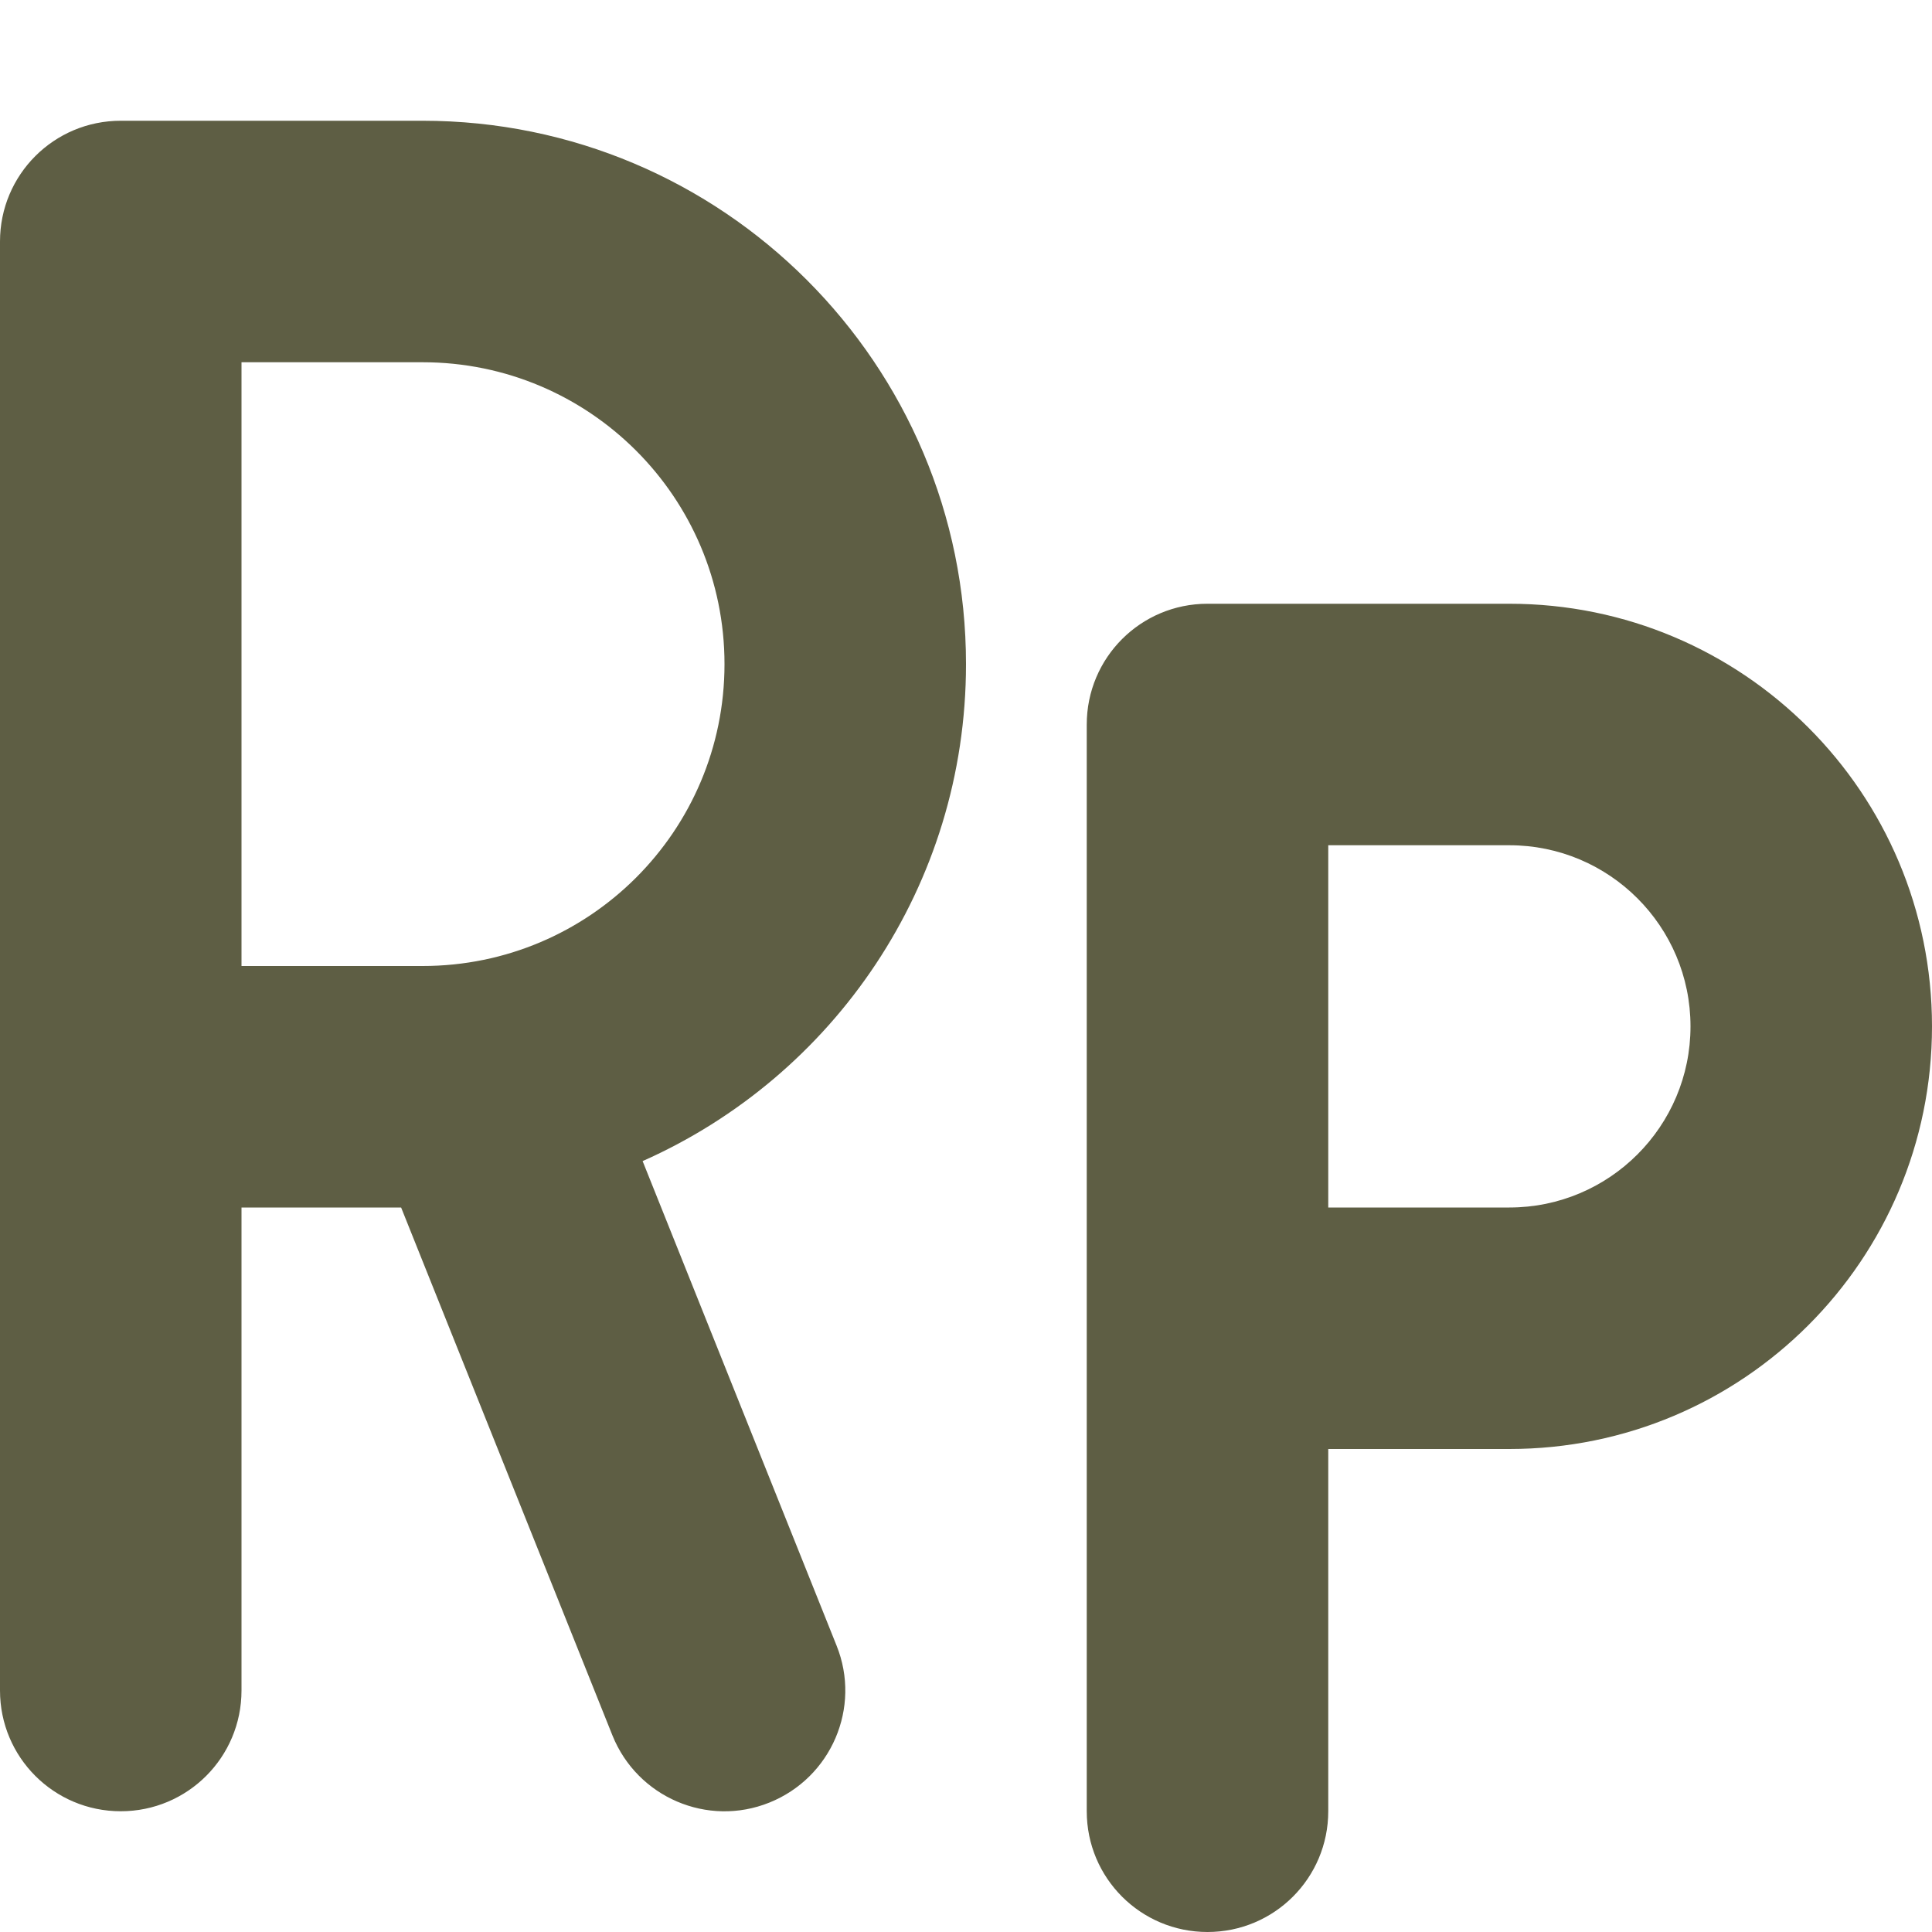
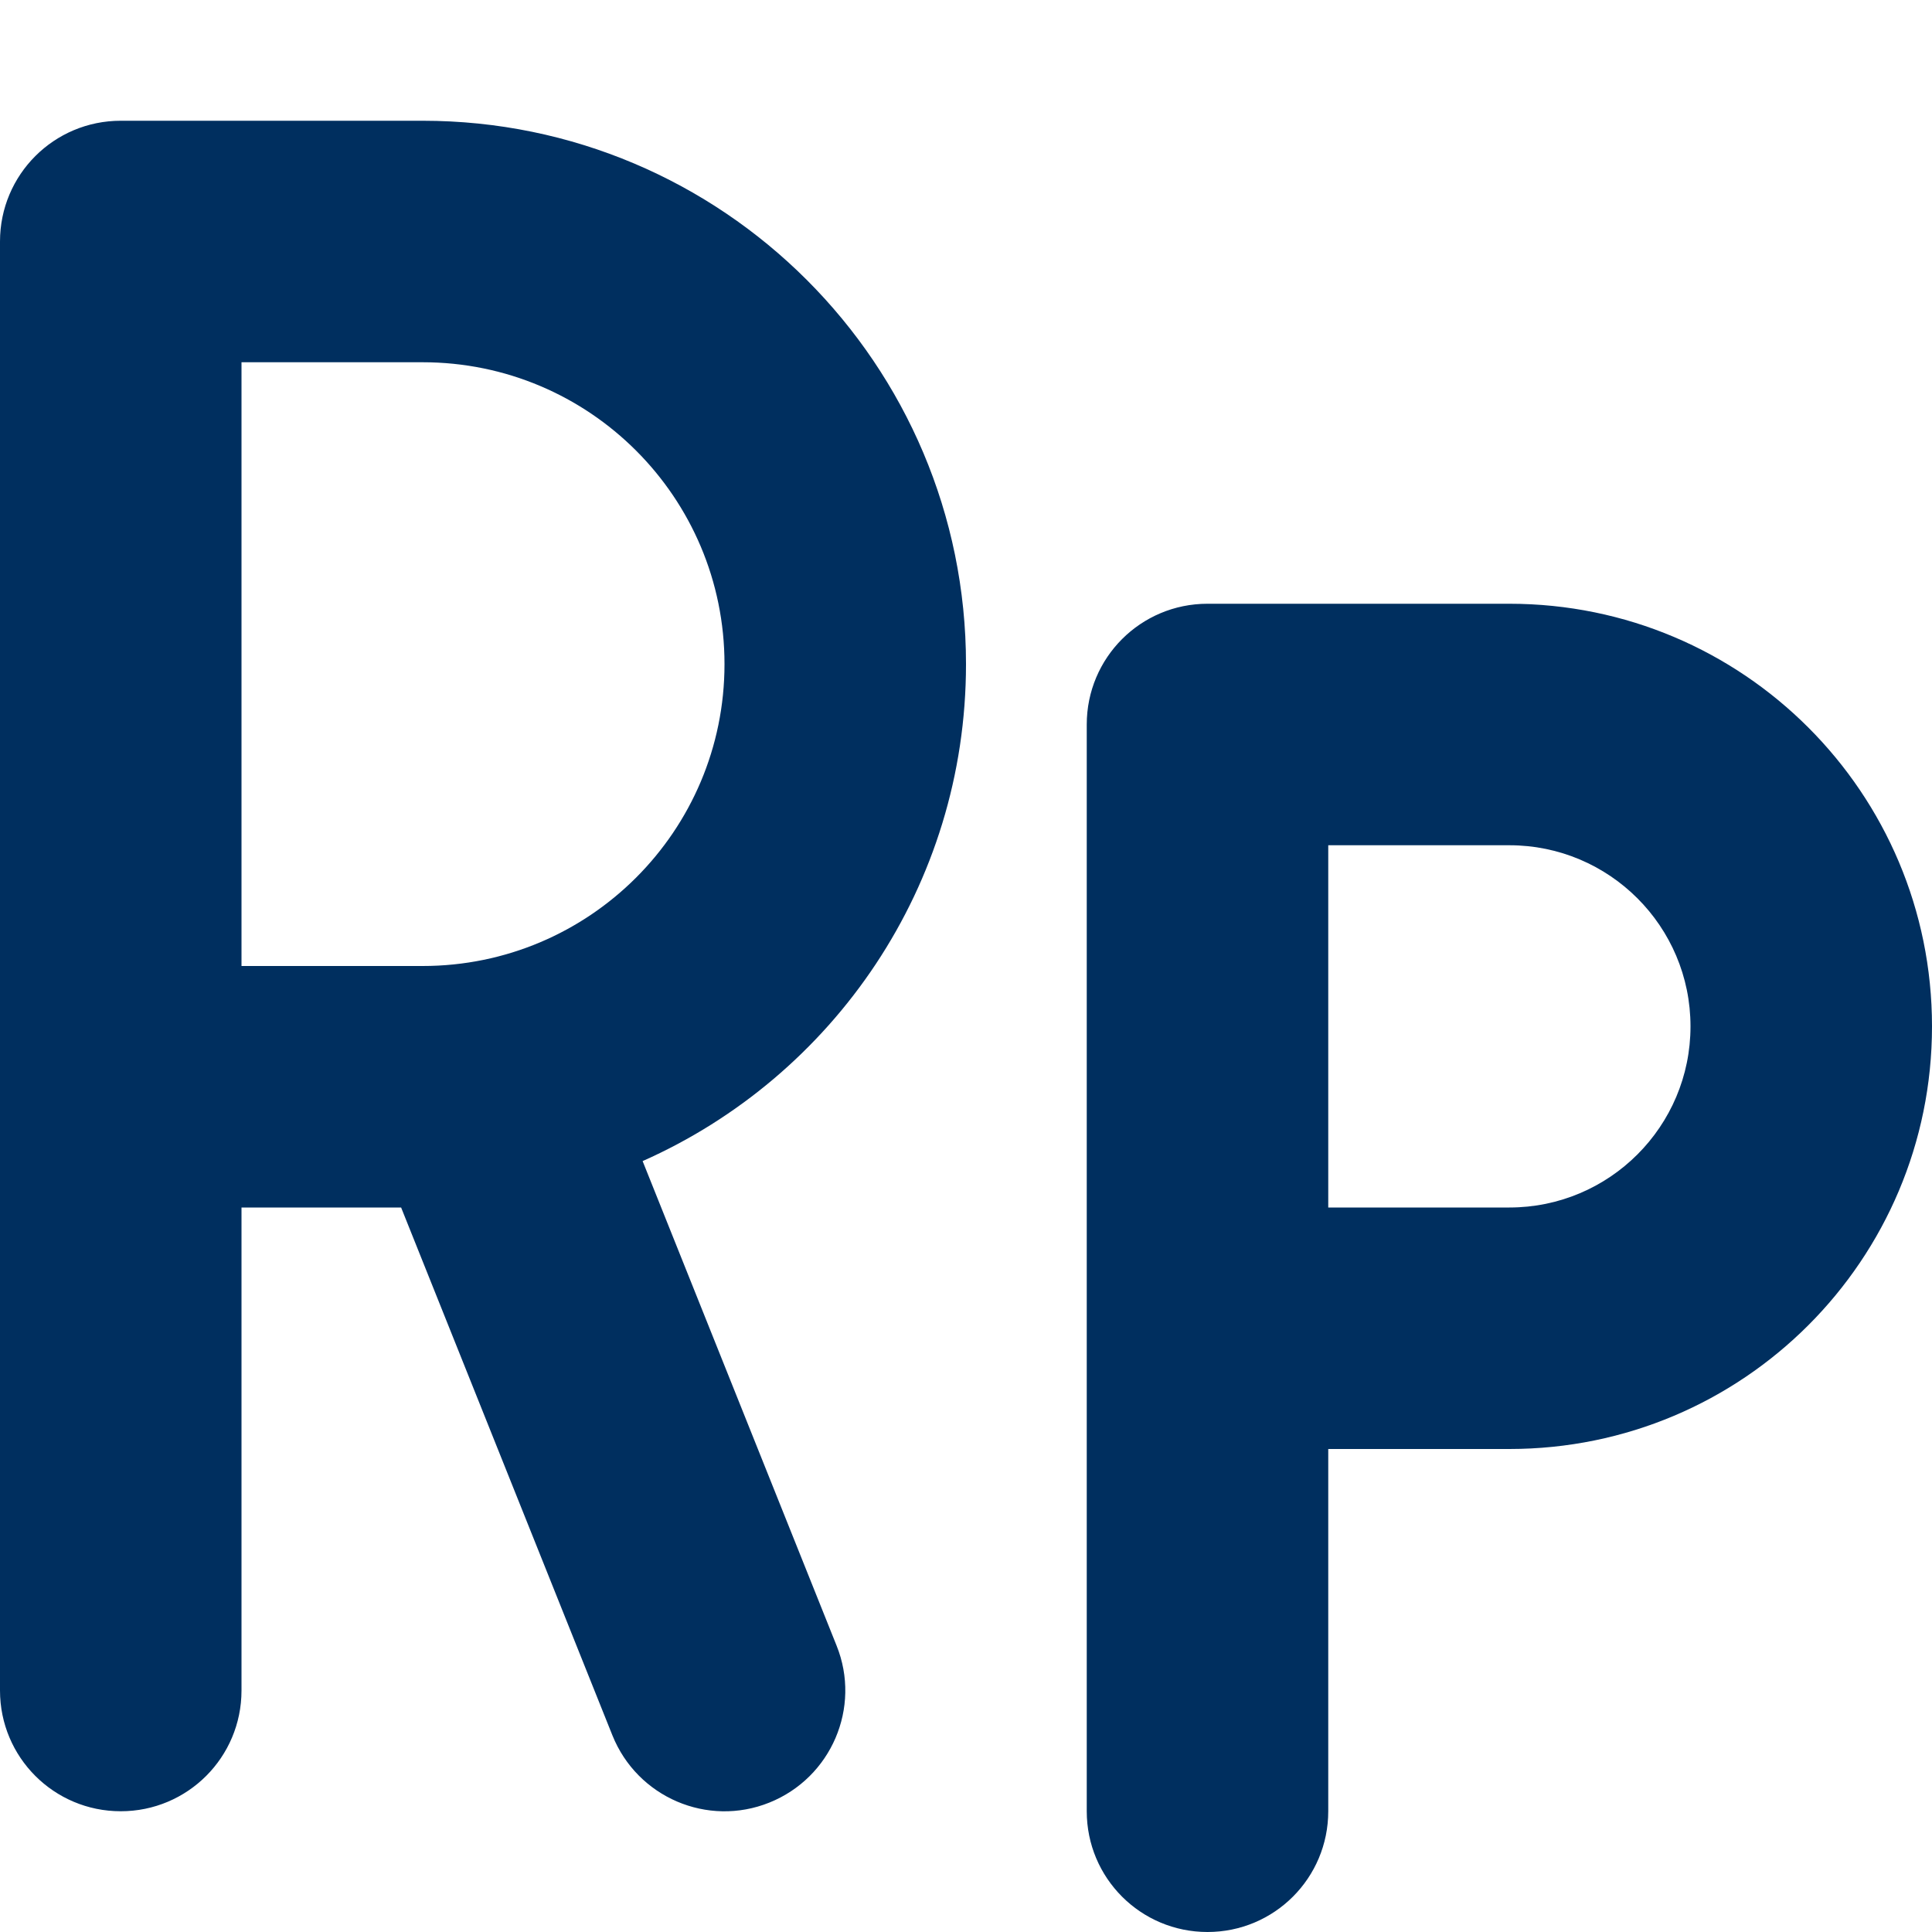
<svg xmlns="http://www.w3.org/2000/svg" version="1.1" id="Layer_1" x="0px" y="0px" viewBox="0 0 512 512" style="enable-background:new 0 0 512 512;" xml:space="preserve">
  <style type="text/css">
- 	.st0{fill:#5E5E44;}
+ 	.st0{fill:#002F5F;}
</style>
  <path class="st0" d="M0,64c0-17.7,14.3-32,32-32h80c79.5,0,144,64.5,144,144c0,58.8-35.2,109.3-85.7,131.7l51.4,128.4  c6.6,16.4-1.4,35-17.8,41.6s-35-1.4-41.6-17.8l-56-139.9H64v128c0,17.7-14.3,32-32,32S0,465.7,0,448V64z M64,256h48  c44.2,0,80-35.8,80-80s-35.8-80-80-80H64V256z M400,160c61.9,0,112,50.1,112,112s-50.1,112-112,112h-48v96c0,17.7-14.3,32-32,32  s-32-14.3-32-32V192c0-17.7,14.3-32,32-32H400z M448,272c0-26.5-21.5-48-48-48h-48v96h48C426.5,320,448,298.5,448,272z" />
</svg>
